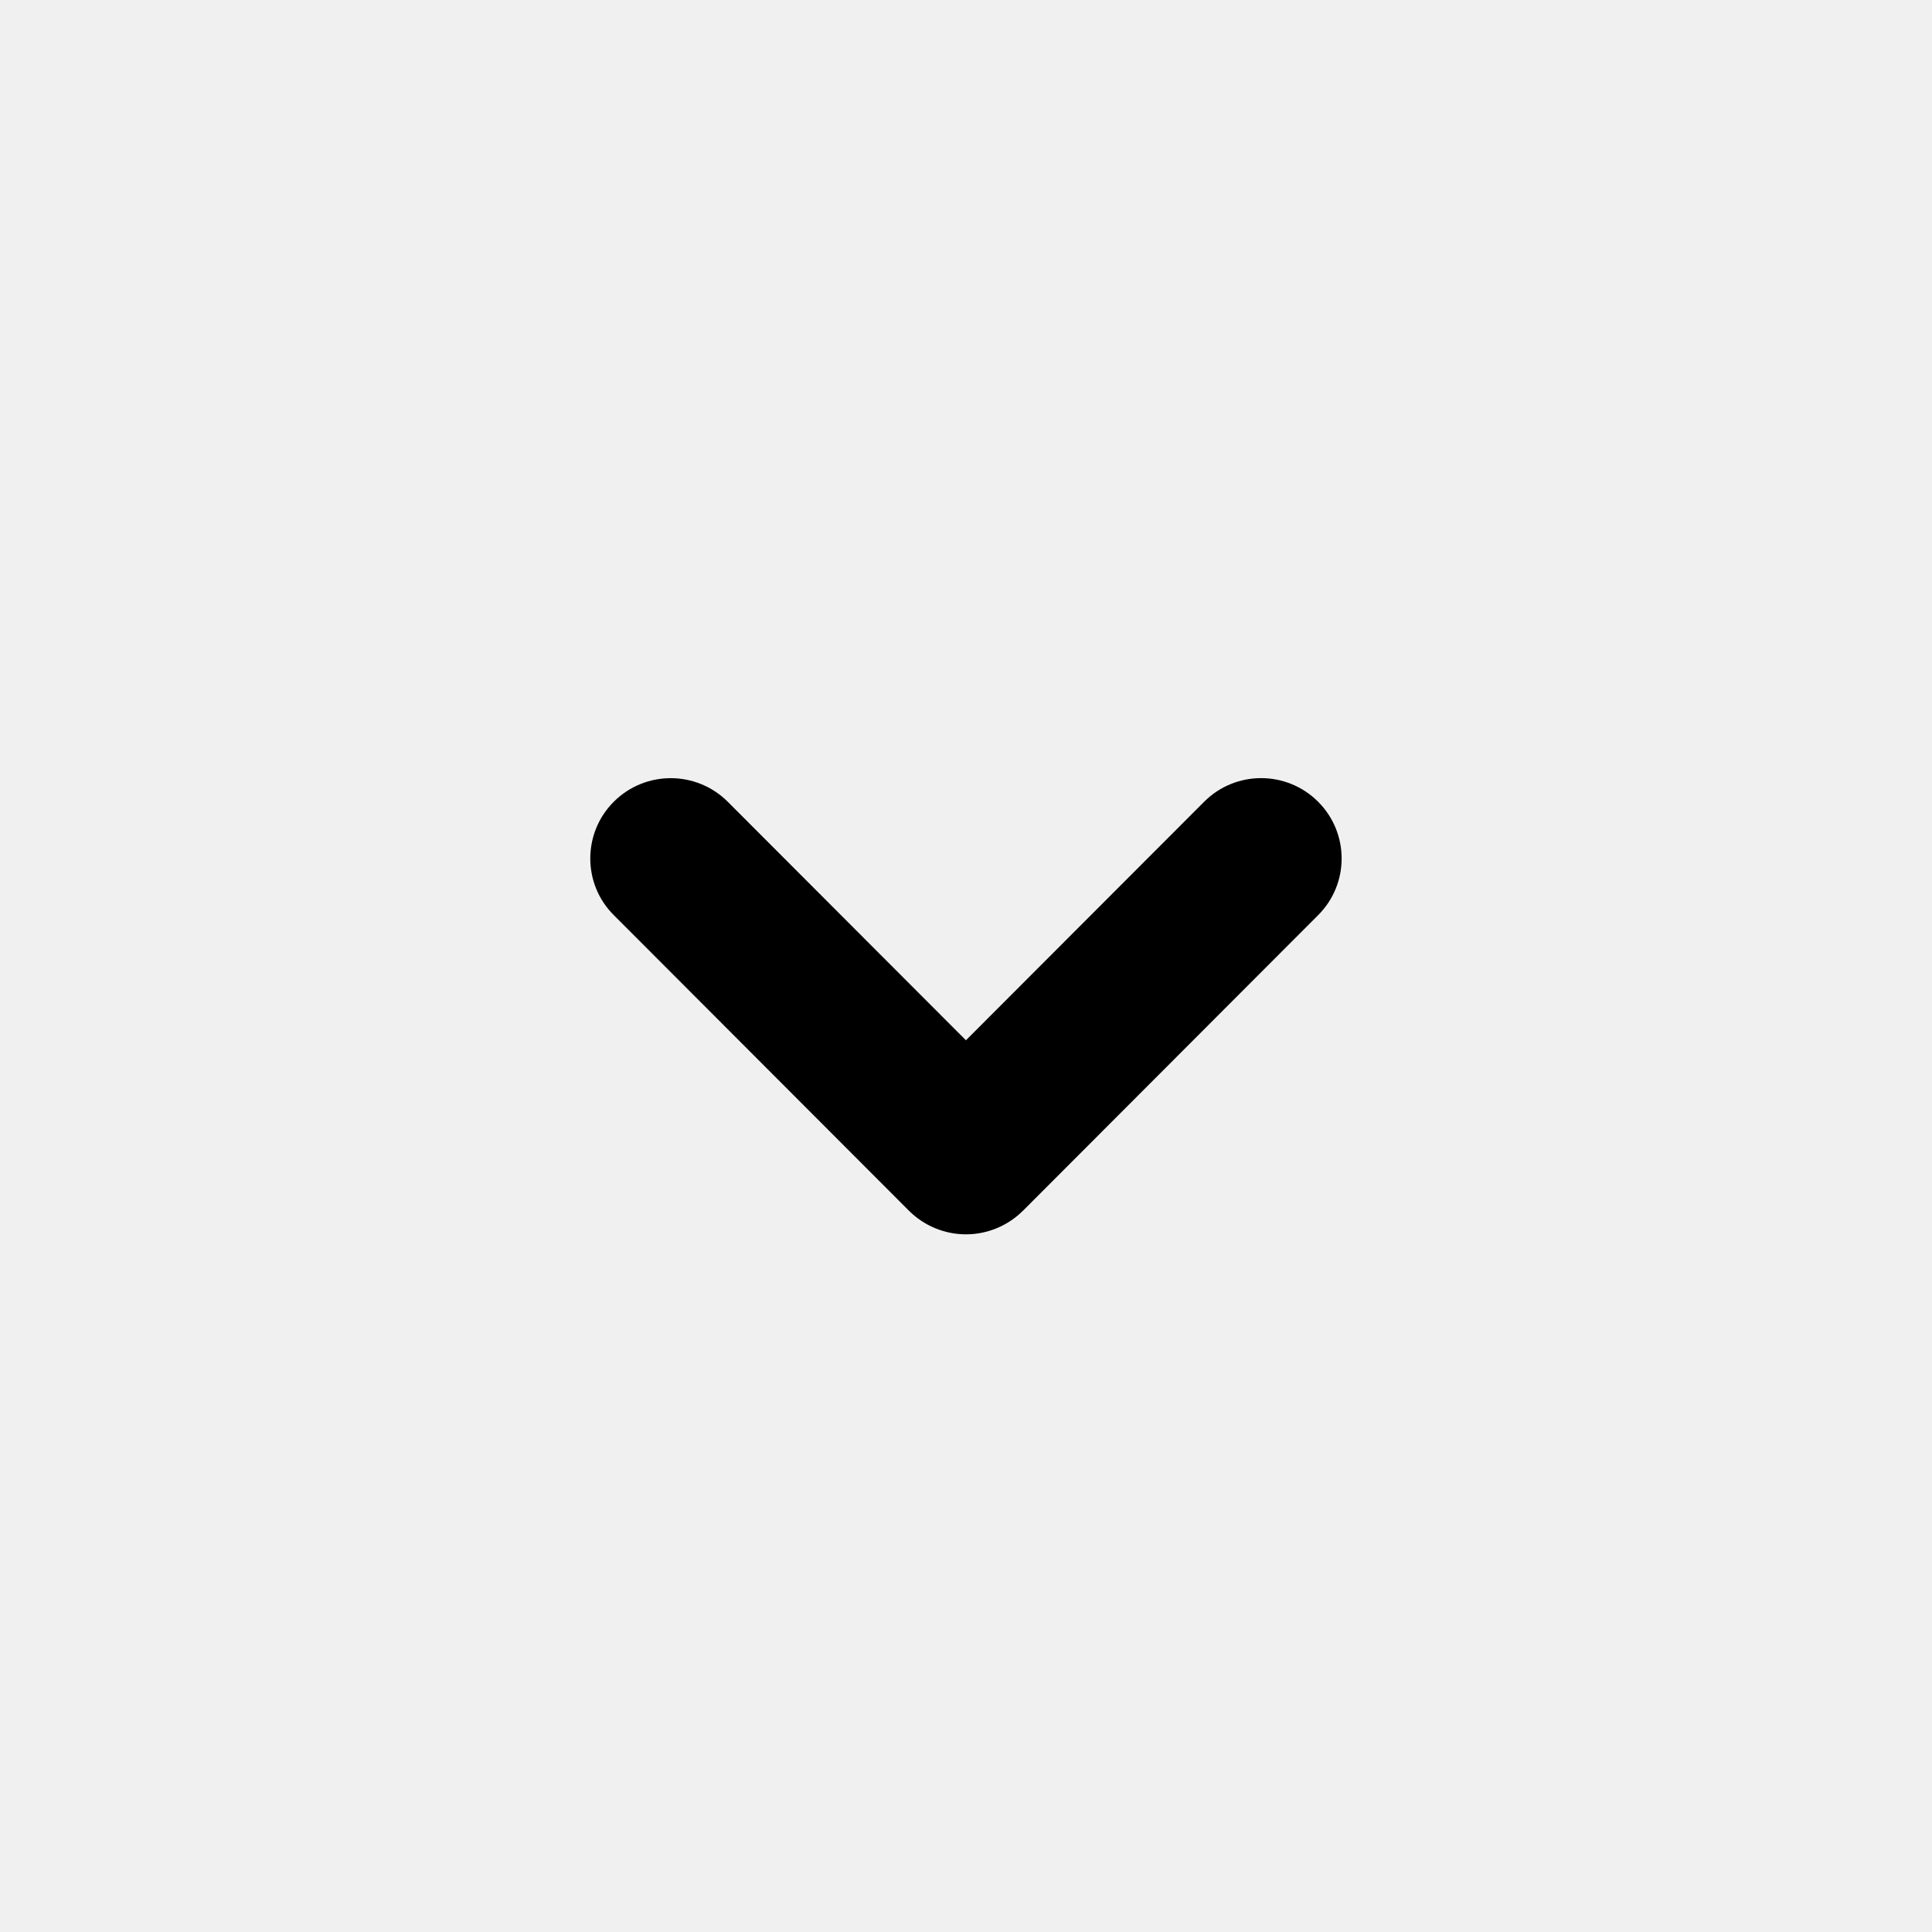
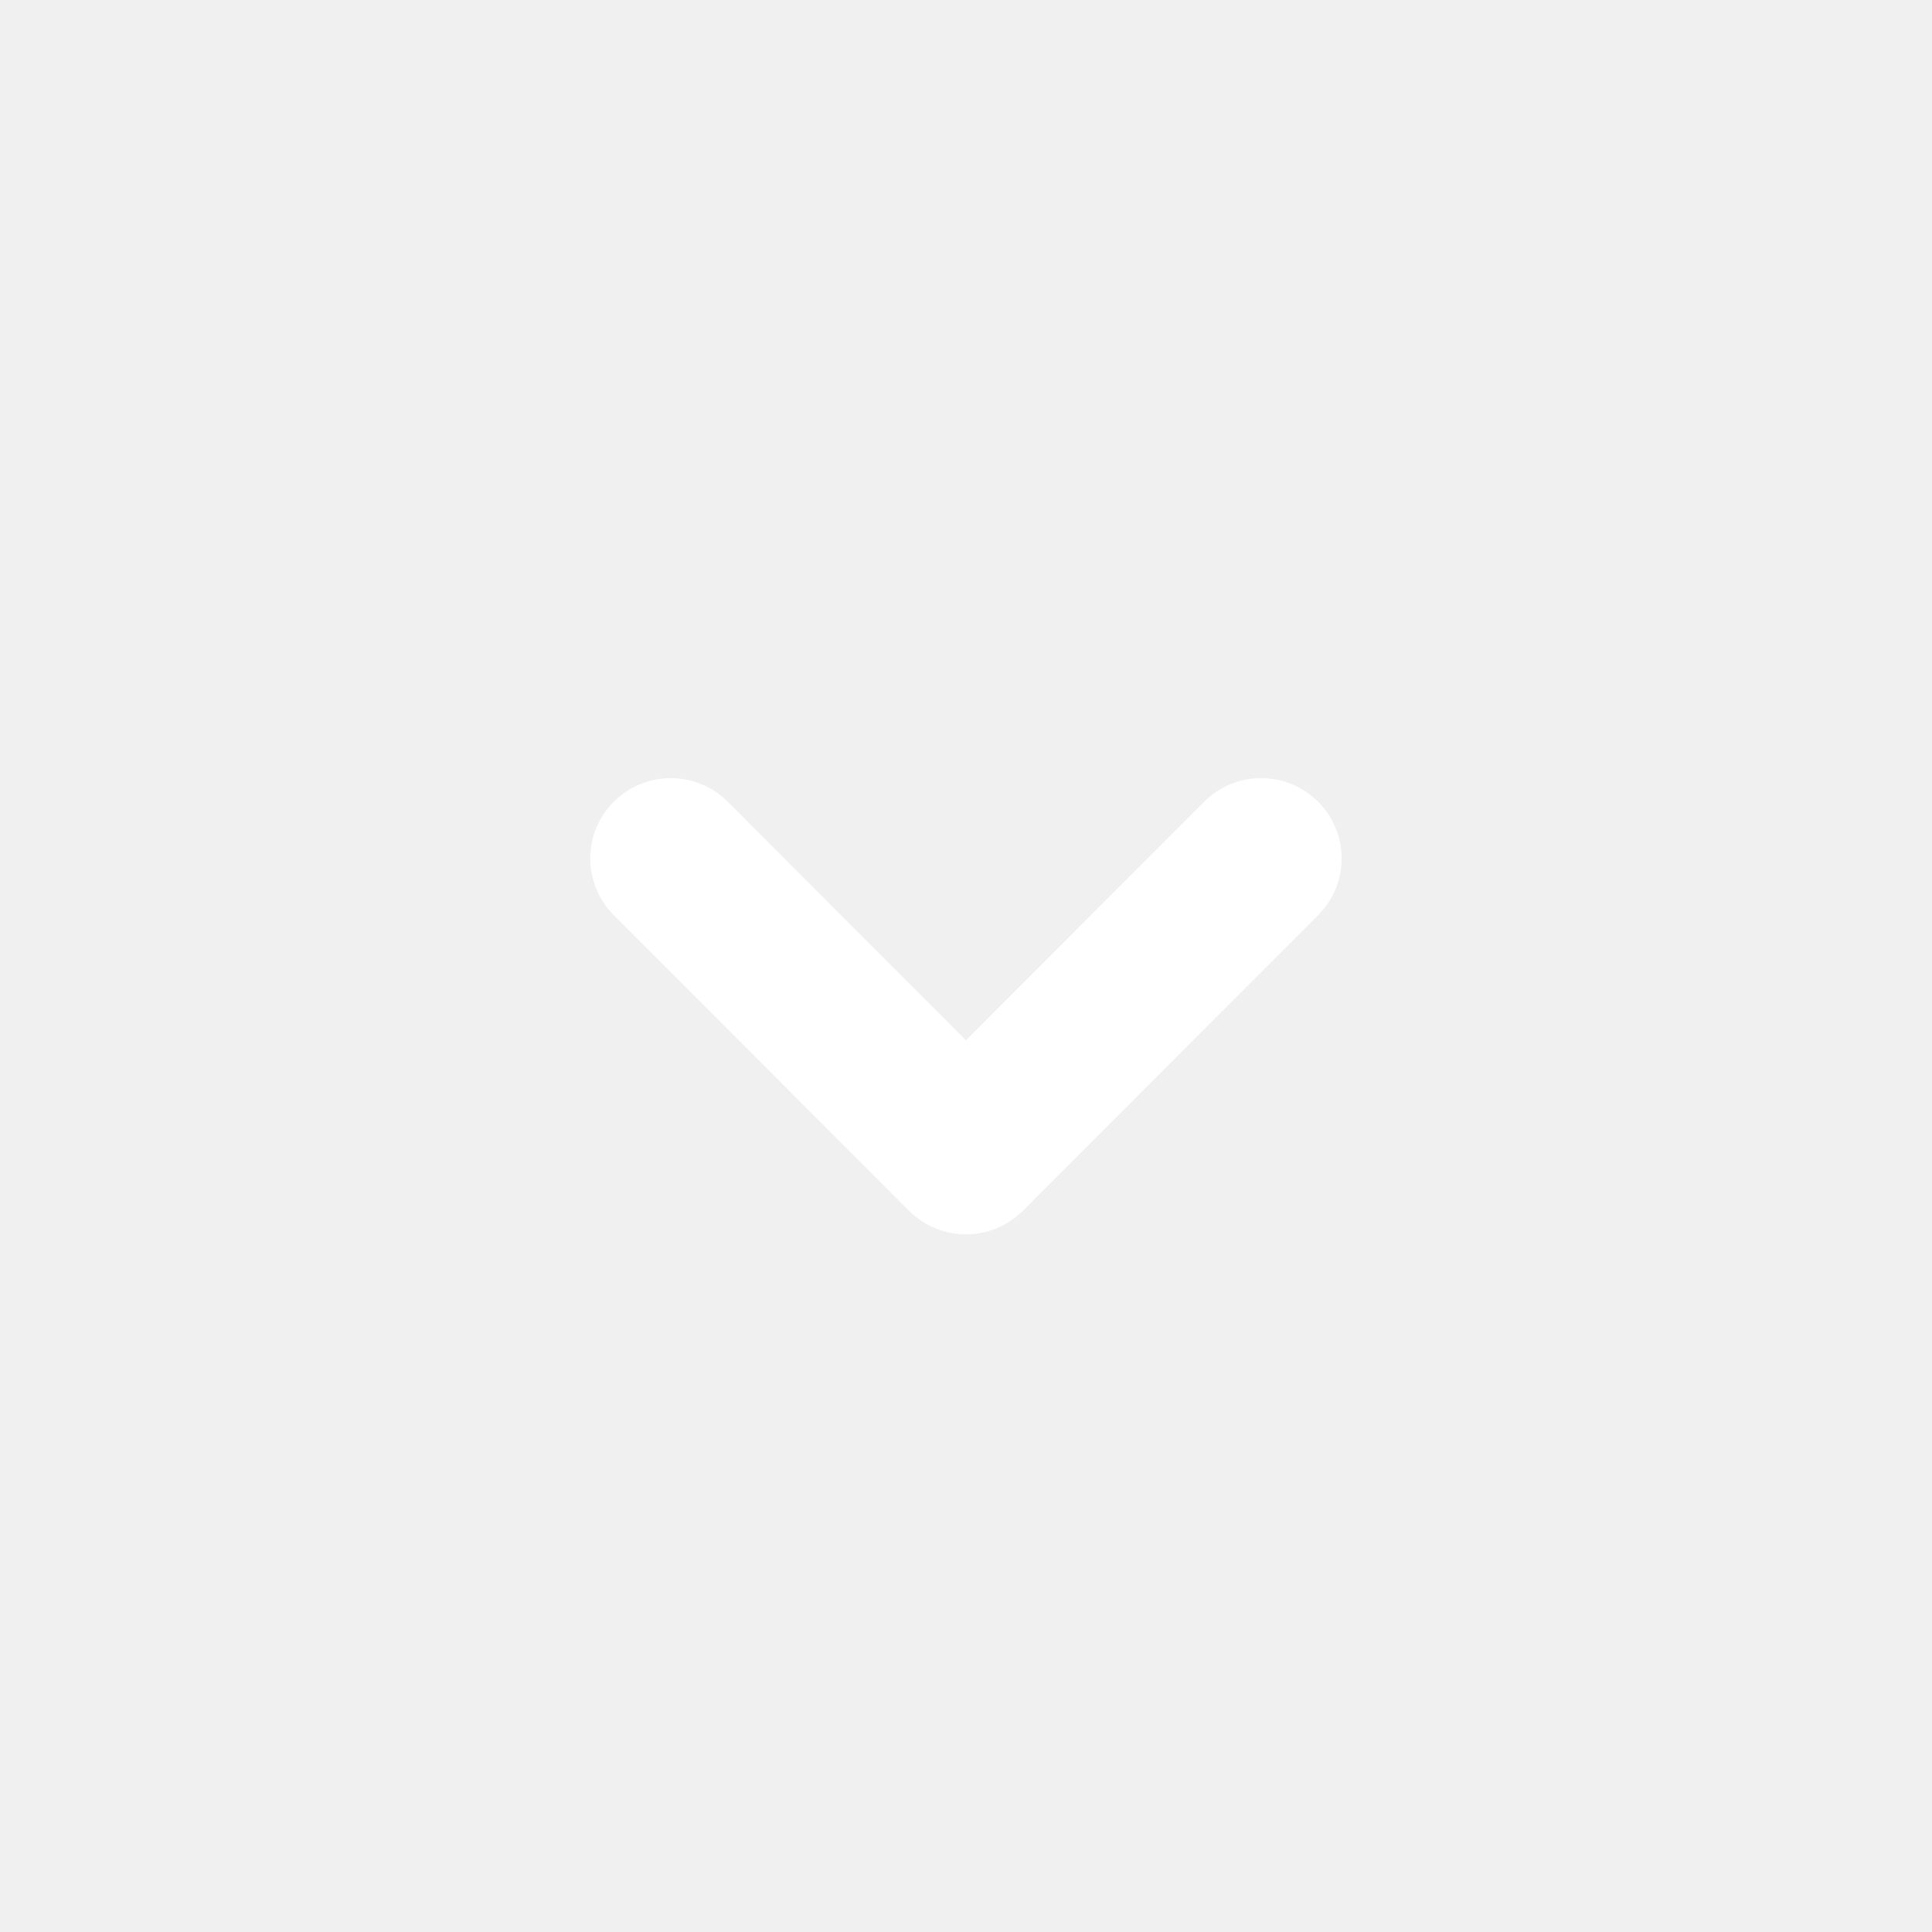
- <svg xmlns="http://www.w3.org/2000/svg" class="icon-control icon-control-chevrondown" viewBox="0 0 36 36">
+ <svg xmlns="http://www.w3.org/2000/svg" class="icon-control icon-control-chevrondown" viewBox="0 0 36 36" fill="white">
  <path d="m19.062 22.56 5.5-5.508c.585-.585.583-1.532-.004-2.116-.587-.584-1.537-.582-2.121.004l-4.438 4.444-4.438-4.444c-.585-.585-1.534-.587-2.121-.004-.294.292-.441.676-.441 1.06 0 .382.145.764.438 1.056l5.5 5.508c.281.281.664.44 1.062.44s.781-.159 1.062-.44z" />
</svg>
